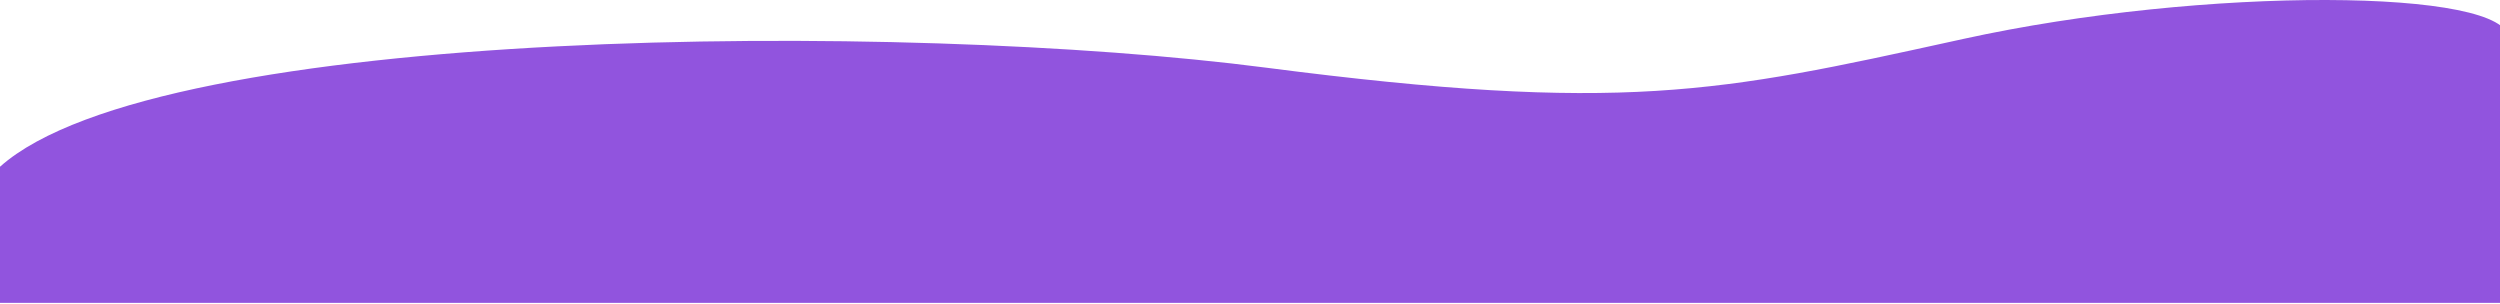
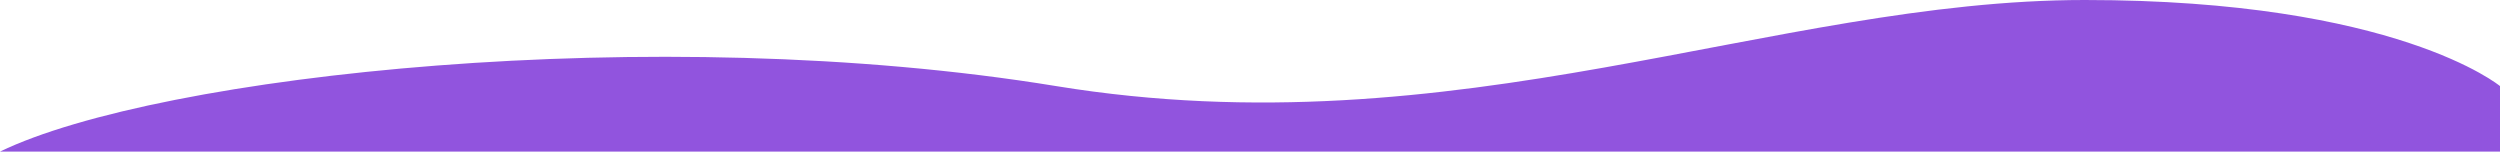
- <svg xmlns="http://www.w3.org/2000/svg" width="1722" height="209" viewBox="0 0 1722 209" fill="none">
-   <path d="M872 46.598C623.501 14.352 109.656 16.969 0 114.847V208.597H1728V84.664V26.778C1728 -8.187 1518.5 -9.657 1352.5 26.778L1346.1 28.182C1184.76 63.609 1117.28 78.426 872 46.598Z" fill="#9154DE" />
+ <svg xmlns="http://www.w3.org/2000/svg" width="1728" height="105" viewBox="0 0 1728 105" fill="none">
+   <path d="M730 59.502C453 14.229 109.656 51.752 0 104.774H1728V59.502C1728 59.502 1656.5 -0 1441 0C1225.5 0 1007 104.774 730 59.502Z" fill="#9154DE" />
</svg>
